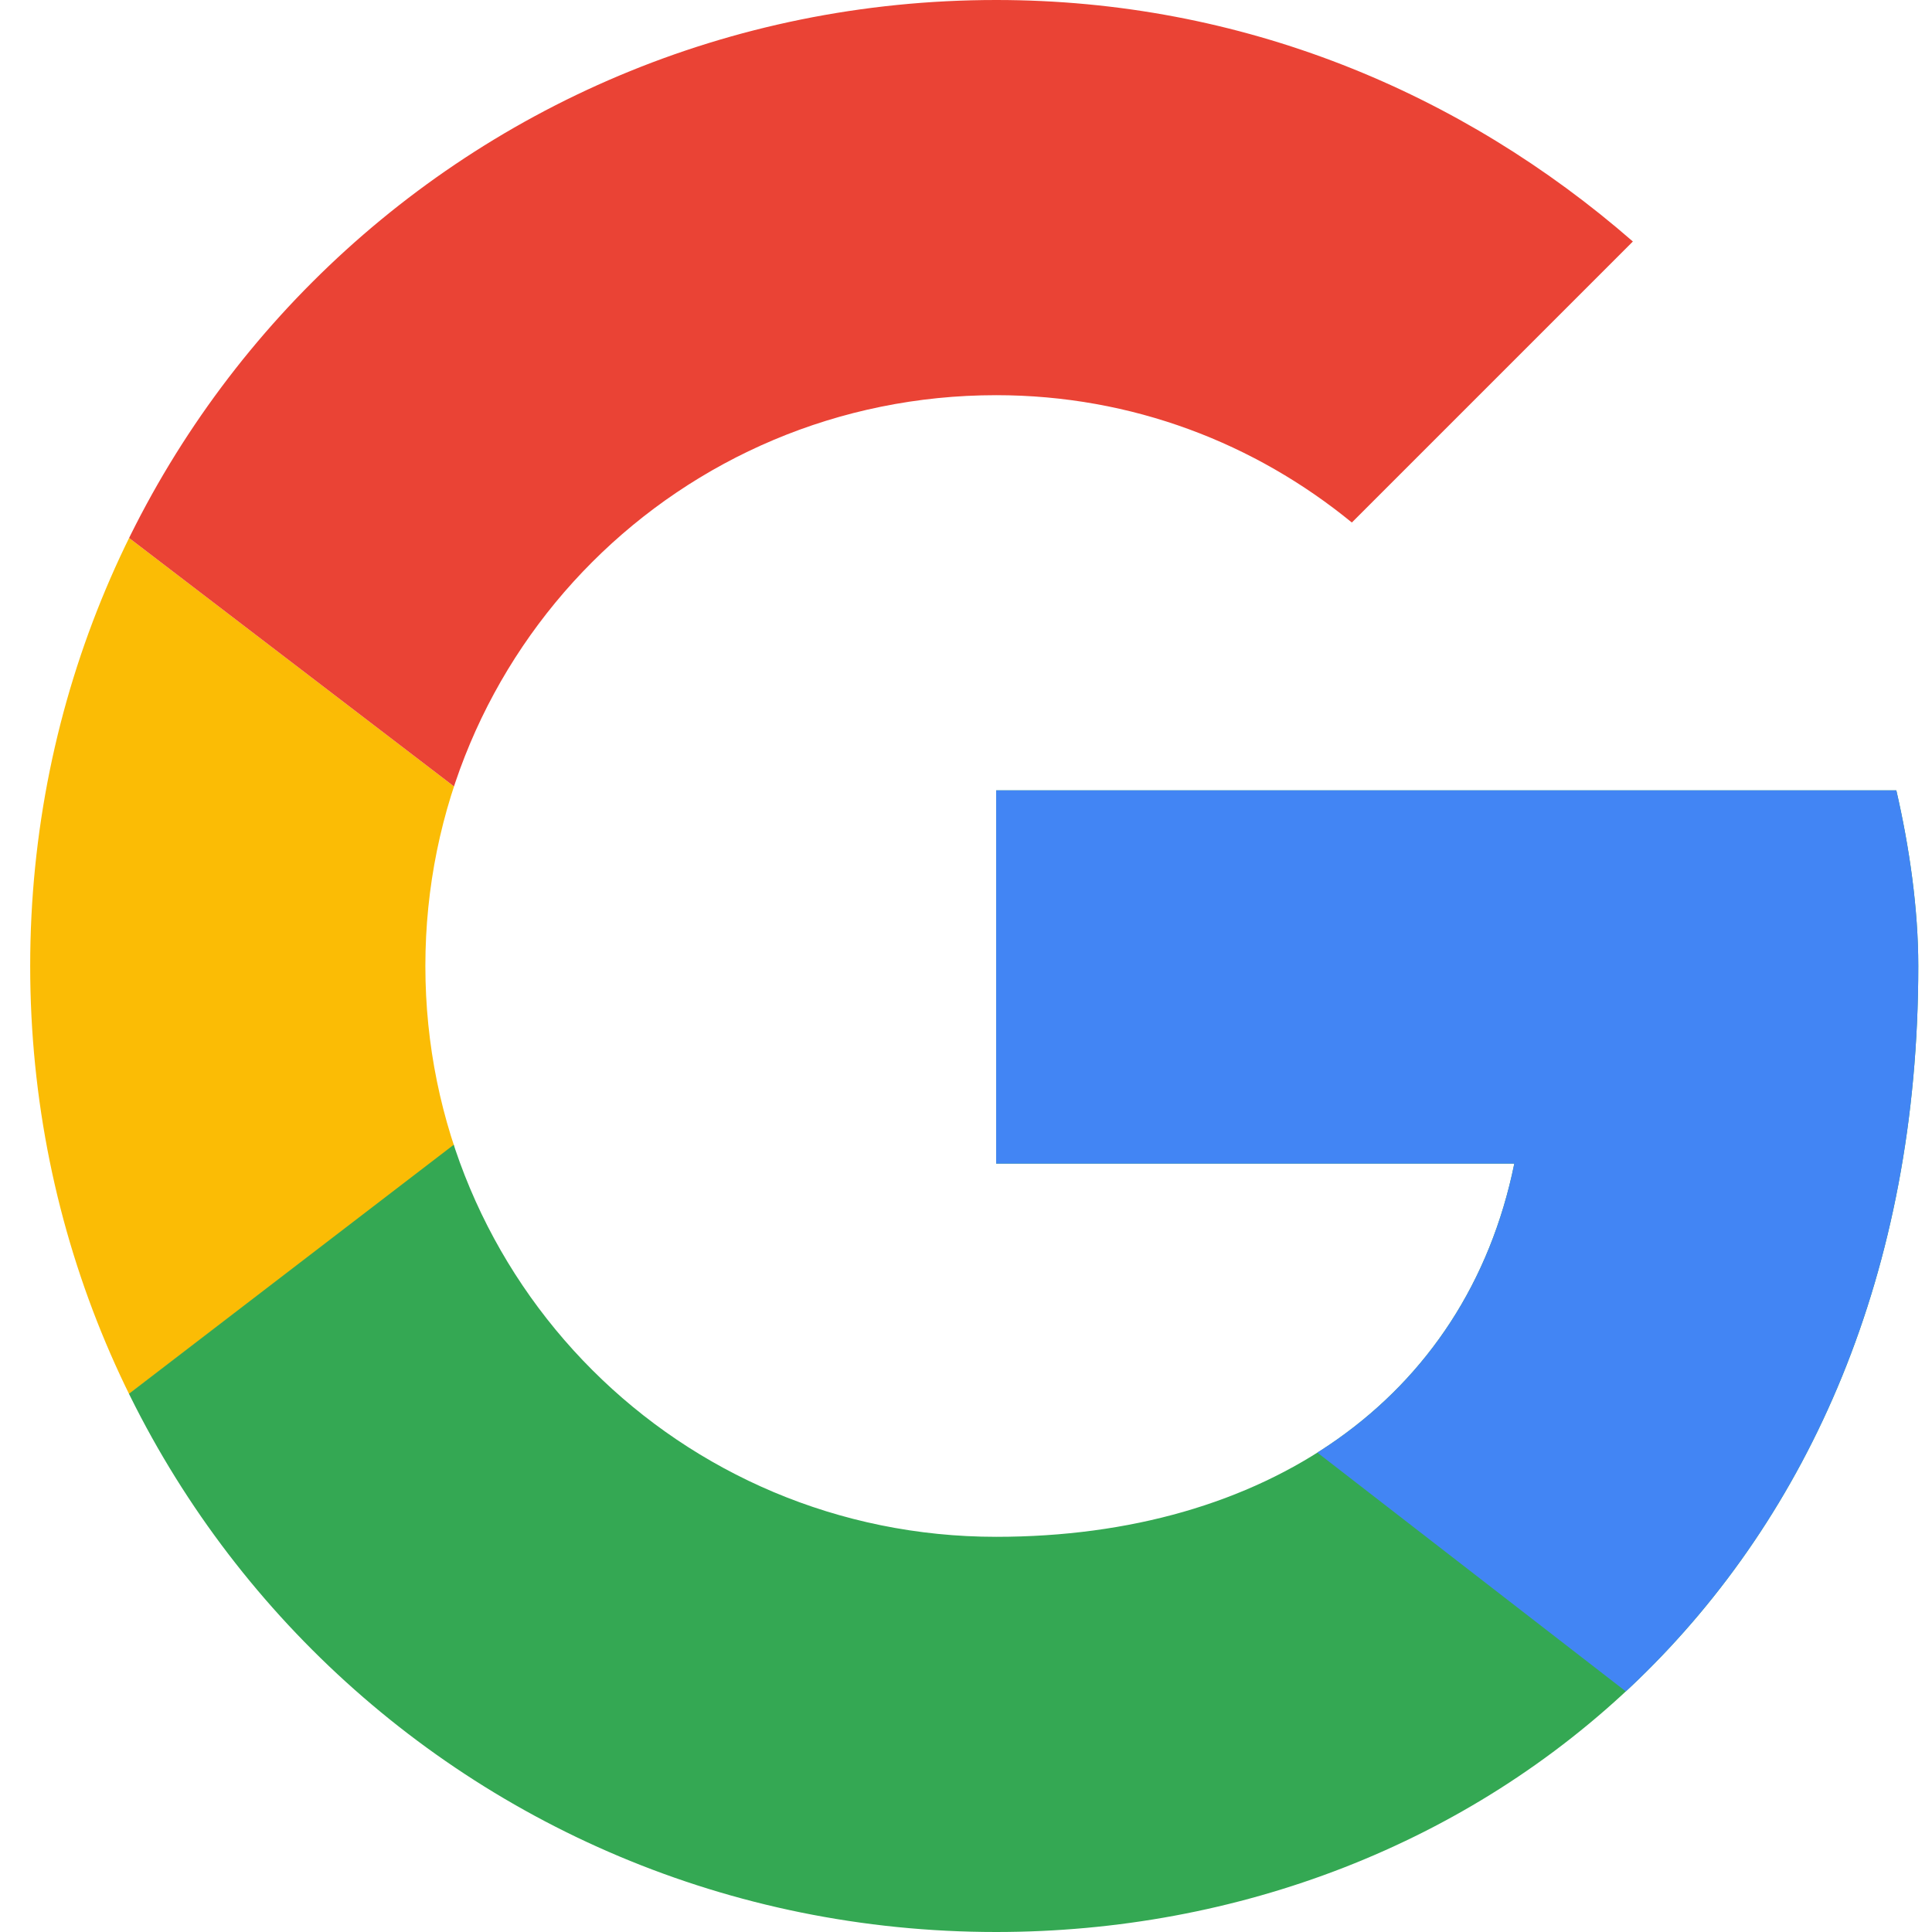
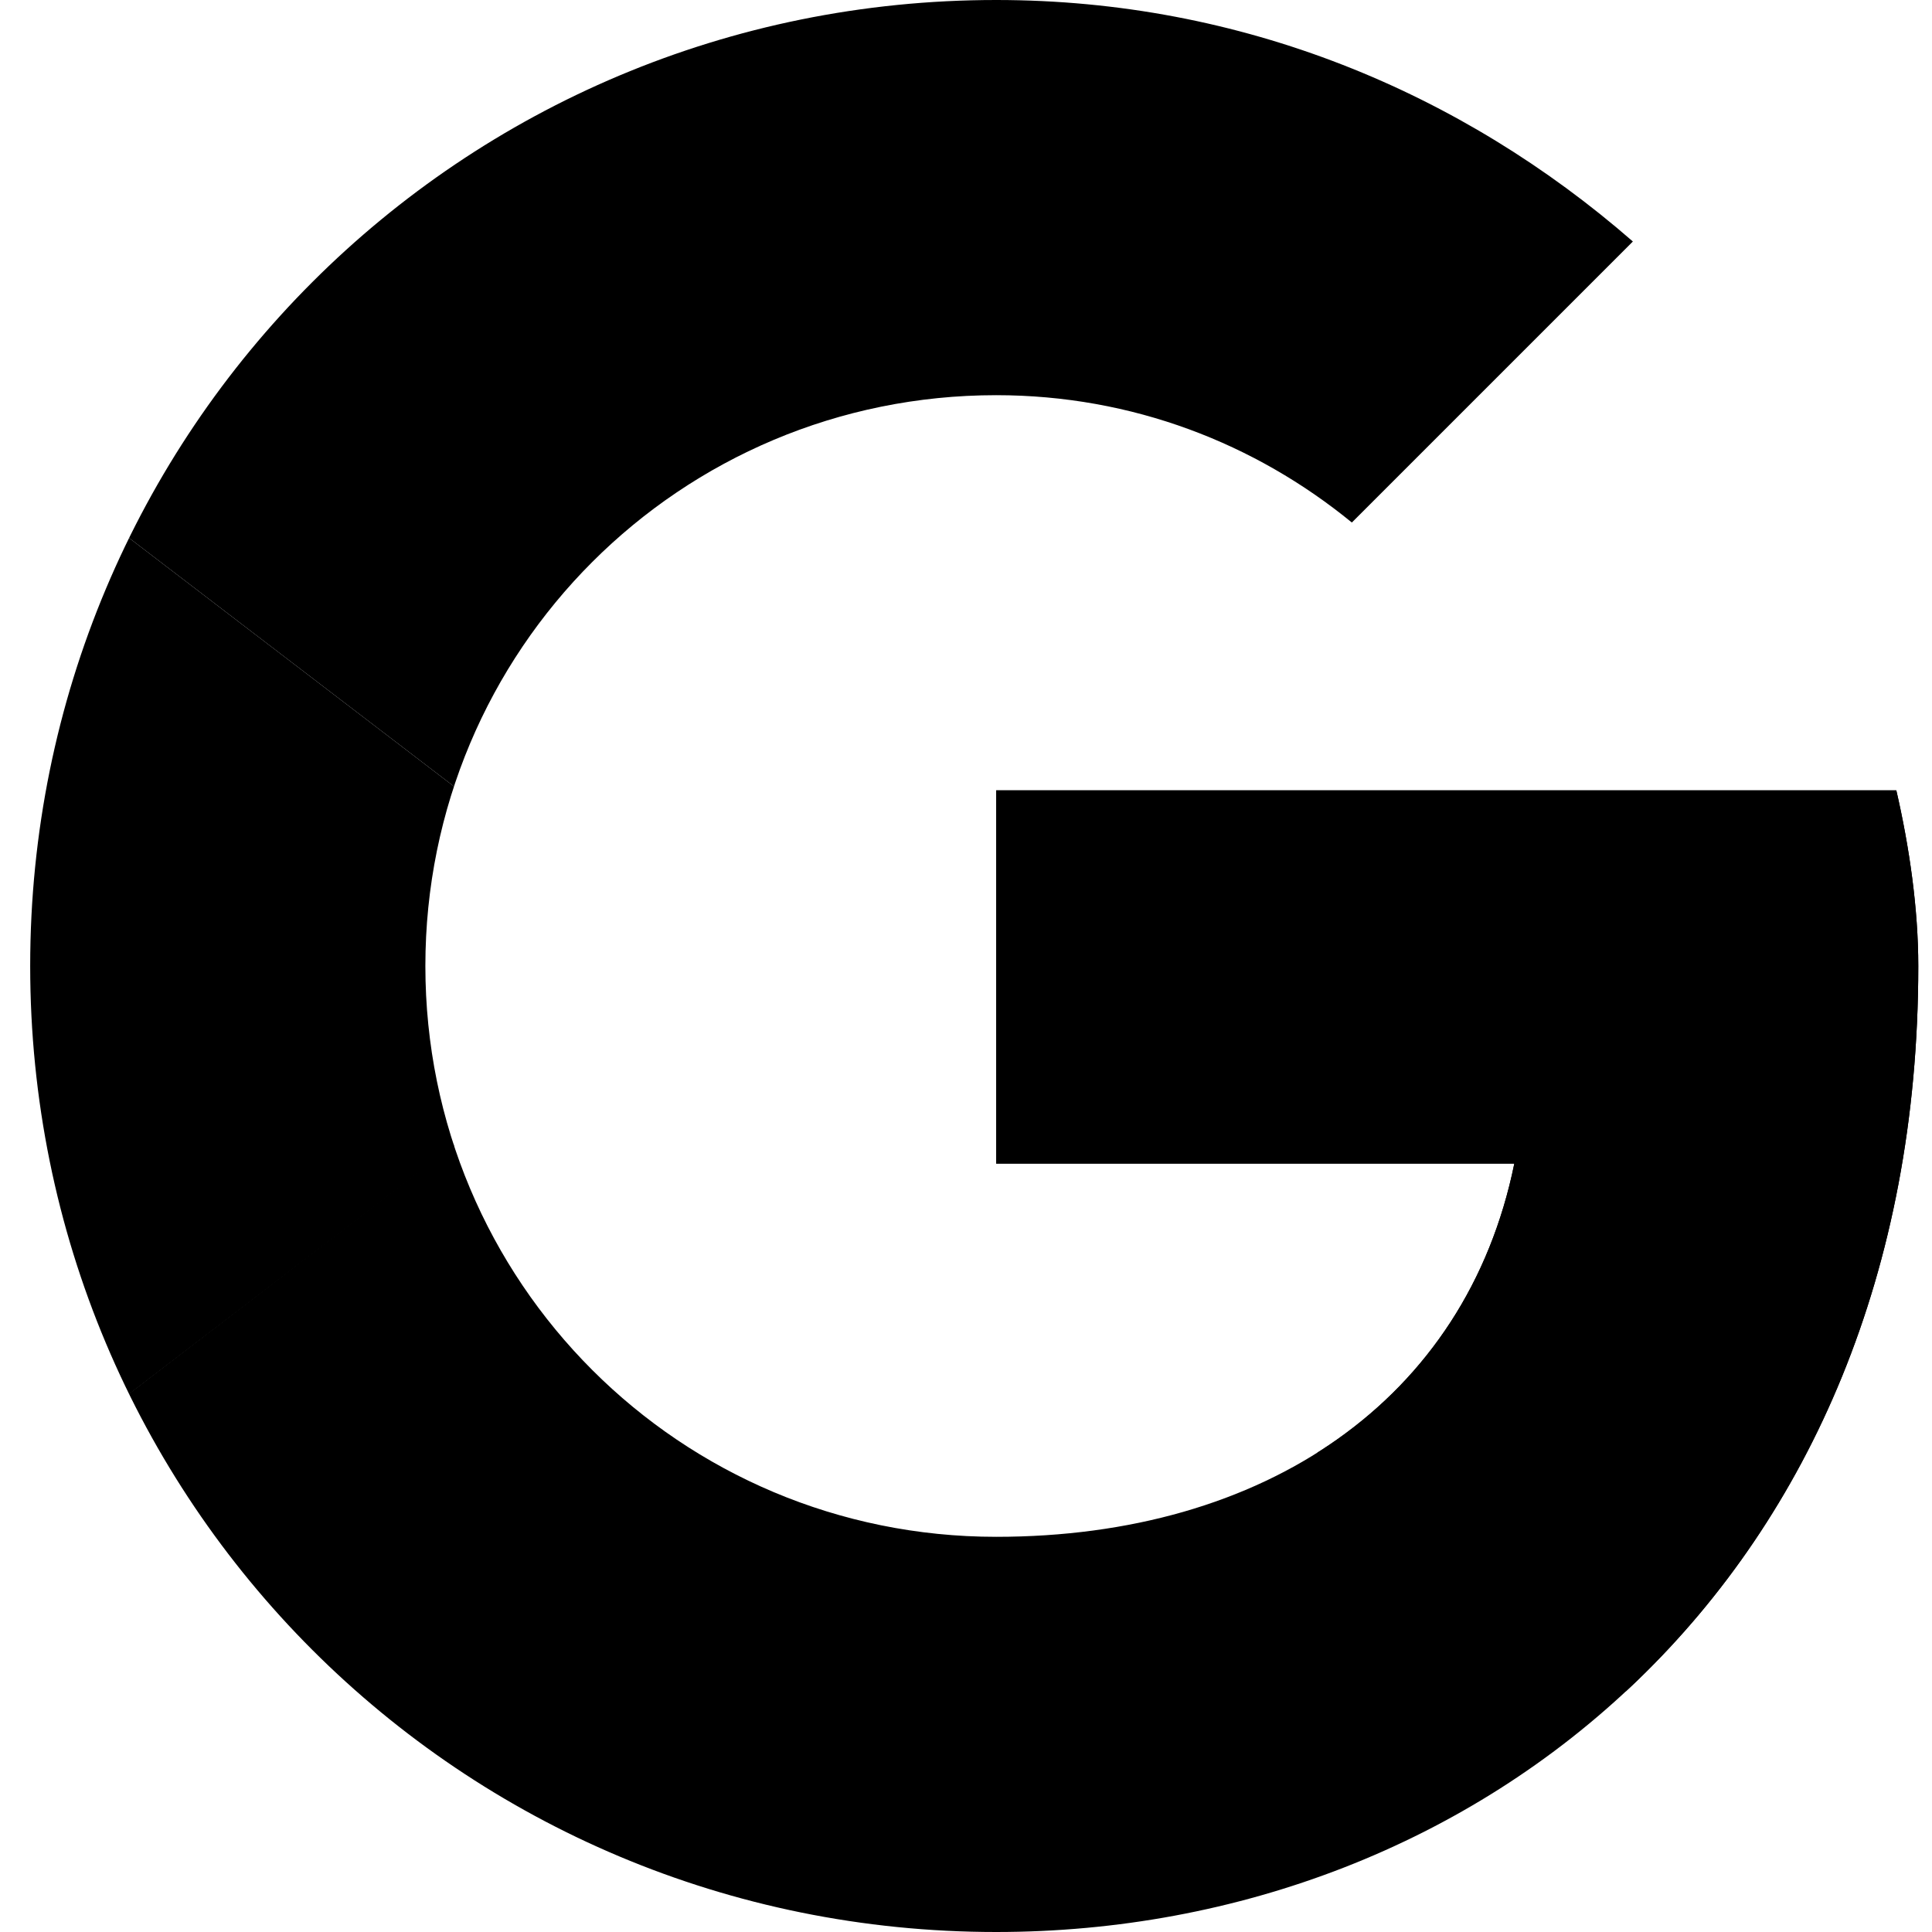
<svg xmlns="http://www.w3.org/2000/svg" xmlns:xlink="http://www.w3.org/1999/xlink" viewBox="0 0 32 32" width="64" height="64">
  <defs>
    <path id="A" d="M44.5 20H24v8.5h11.8C34.7 33.9 30.1 37 24 37c-7.2 0-13-5.8-13-13s5.8-13 13-13c3.1 0 5.9 1.1 8.1 2.9l6.4-6.4C34.6 4.1 29.6 2 24 2 11.8 2 2 11.8 2 24s9.8 22 22 22c11 0 21-8 21-22 0-1.3-.2-2.7-.5-4z" />
  </defs>
  <clipPath id="B">
    <use xlink:href="#A" />
  </clipPath>
  <g transform="matrix(.727273 0 0 .727273 -.954545 -1.45455)">
-     <path d="M0 37V11l17 13z" clip-path="url(#B)" fill="#fbbc05" />
-     <path d="M0 11l17 13 7-6.1L48 14V0H0z" clip-path="url(#B)" fill="#ea4335" />
-     <path d="M0 37l30-23 7.9 1L48 0v48H0z" clip-path="url(#B)" fill="#34a853" />
-     <path d="M48 48L17 24l-4-3 35-10z" clip-path="url(#B)" fill="#4285f4" />
+     <path d="M0 37V11l17 13z" clip-path="url(#B)" fill="c0c0c0" />
+     <path d="M0 11l17 13 7-6.1L48 14V0H0z" clip-path="url(#B)" fill="c0c0c0" />
+     <path d="M0 37l30-23 7.9 1L48 0v48H0z" clip-path="url(#B)" fill="c0c0c0" />
+     <path d="M48 48L17 24l-4-3 35-10z" clip-path="url(#B)" fill="c0c0c0" />
  </g>
</svg>
